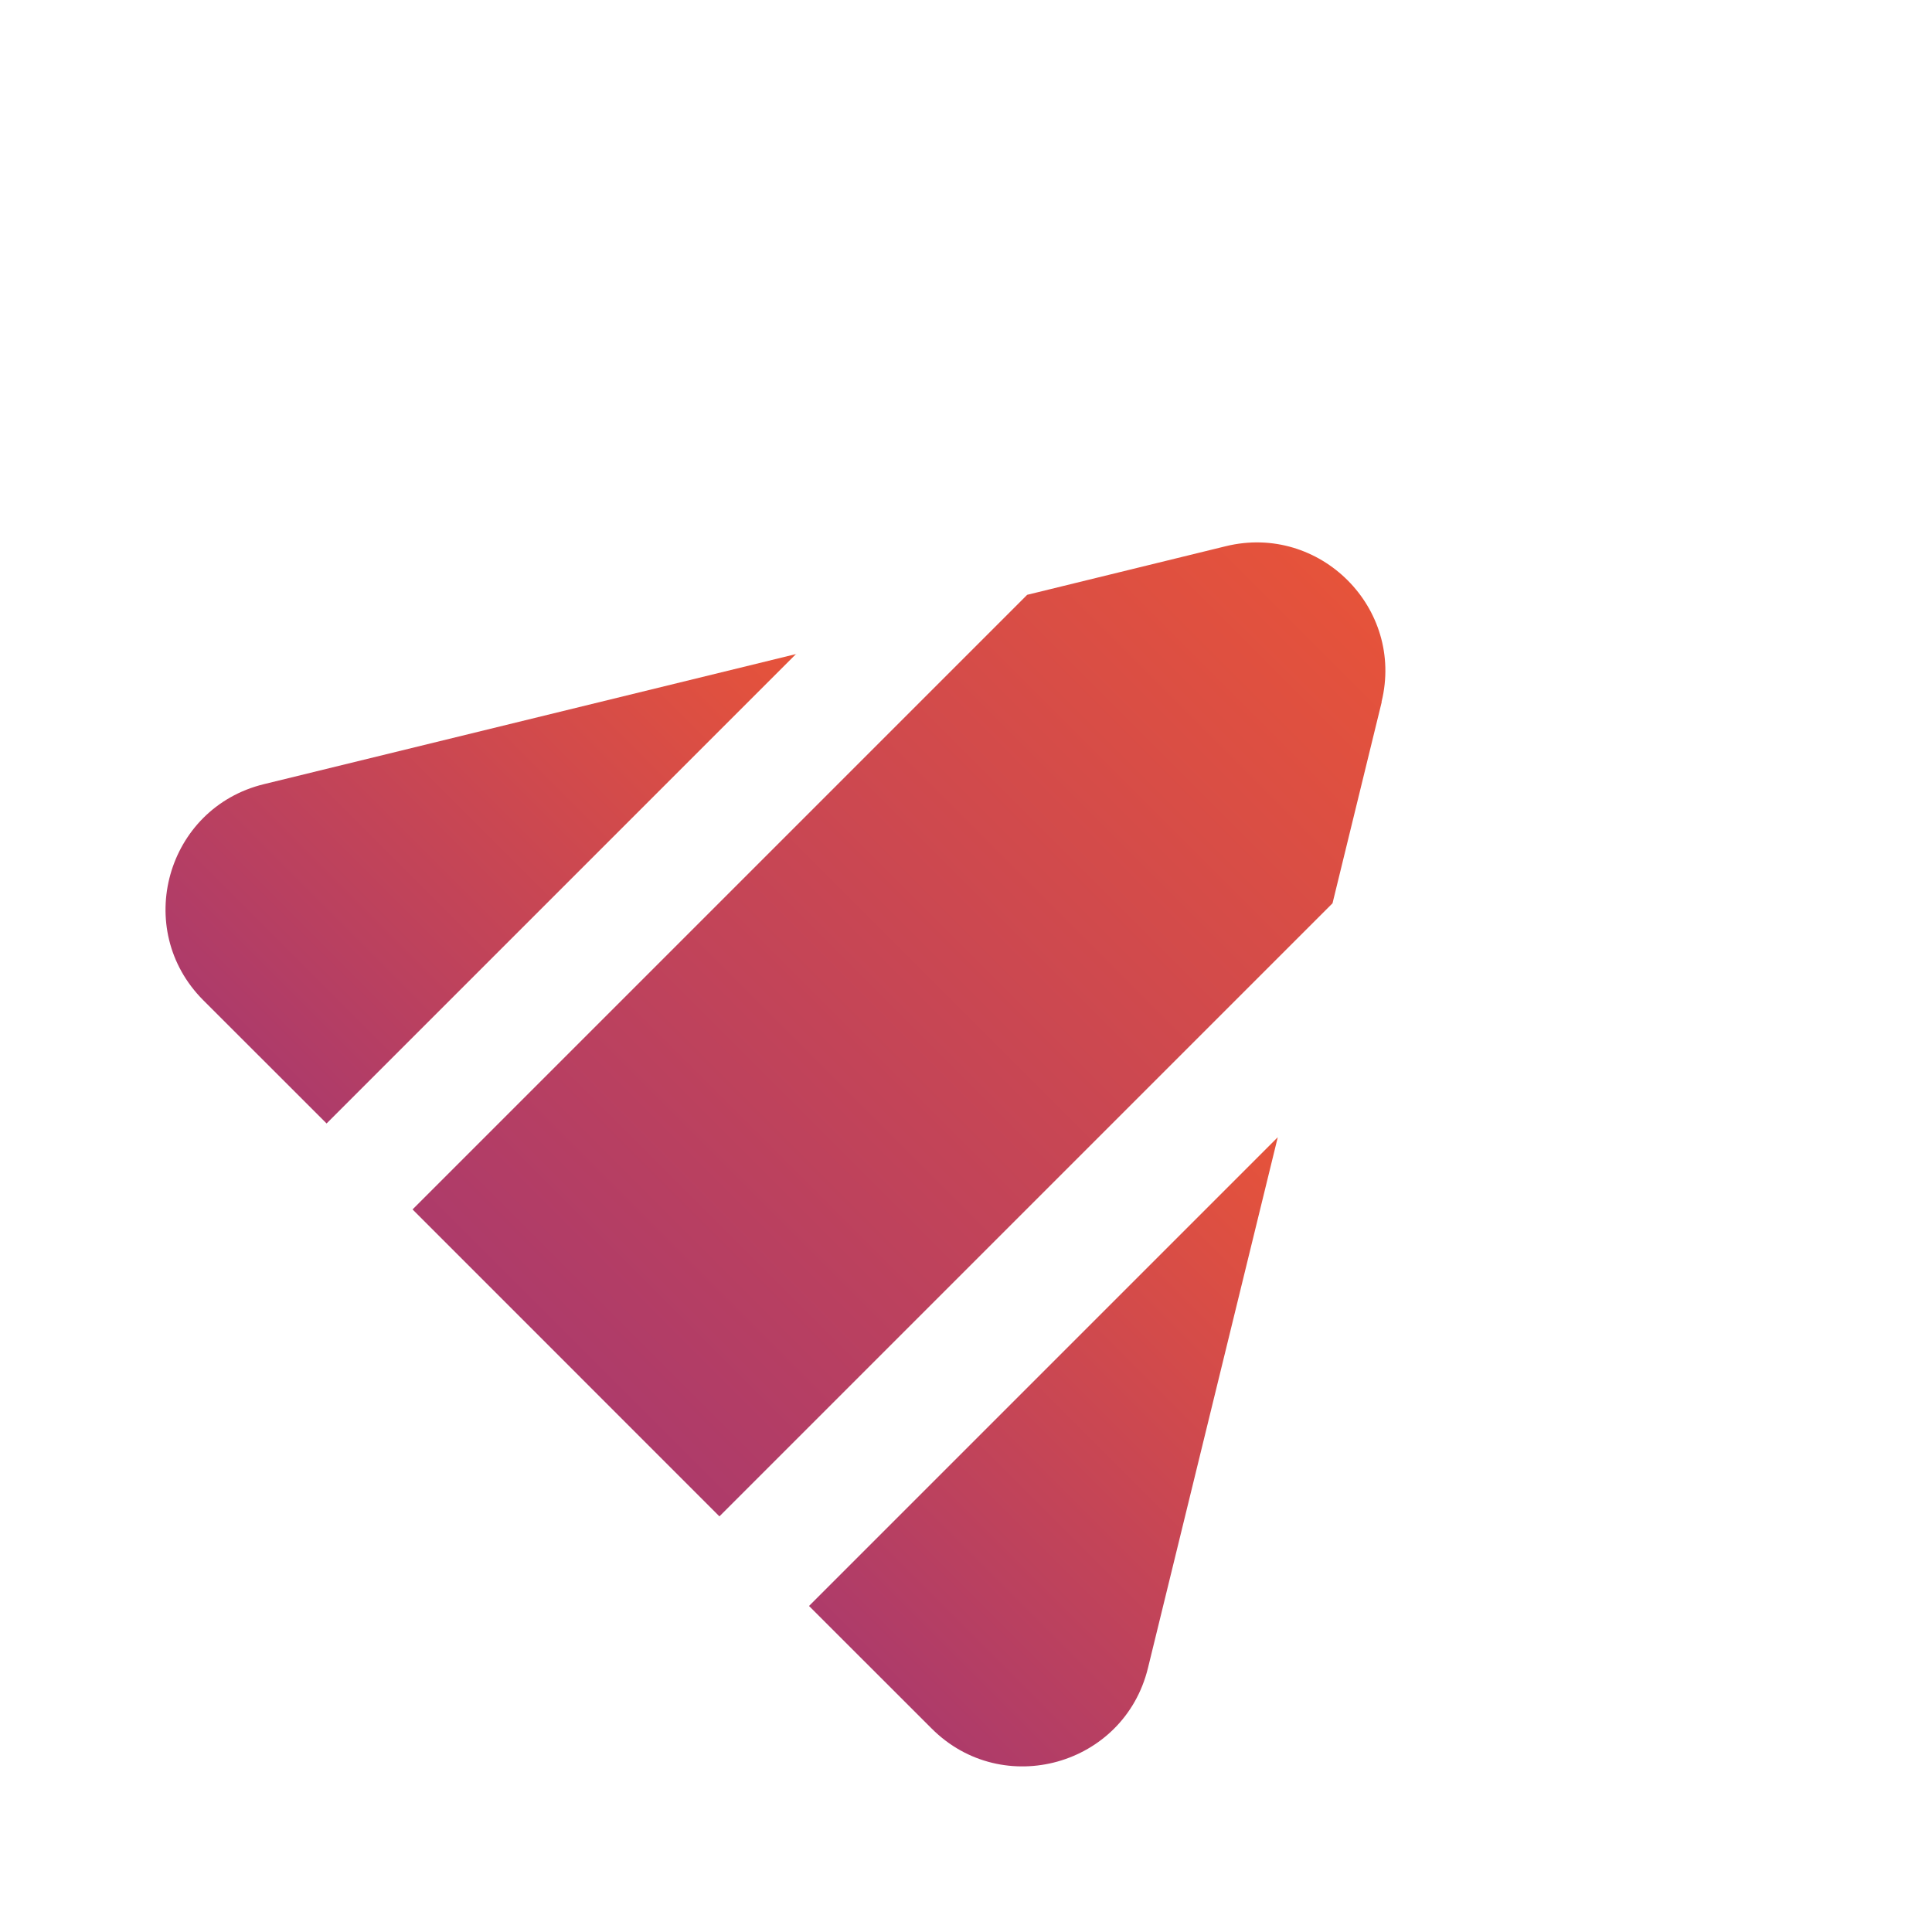
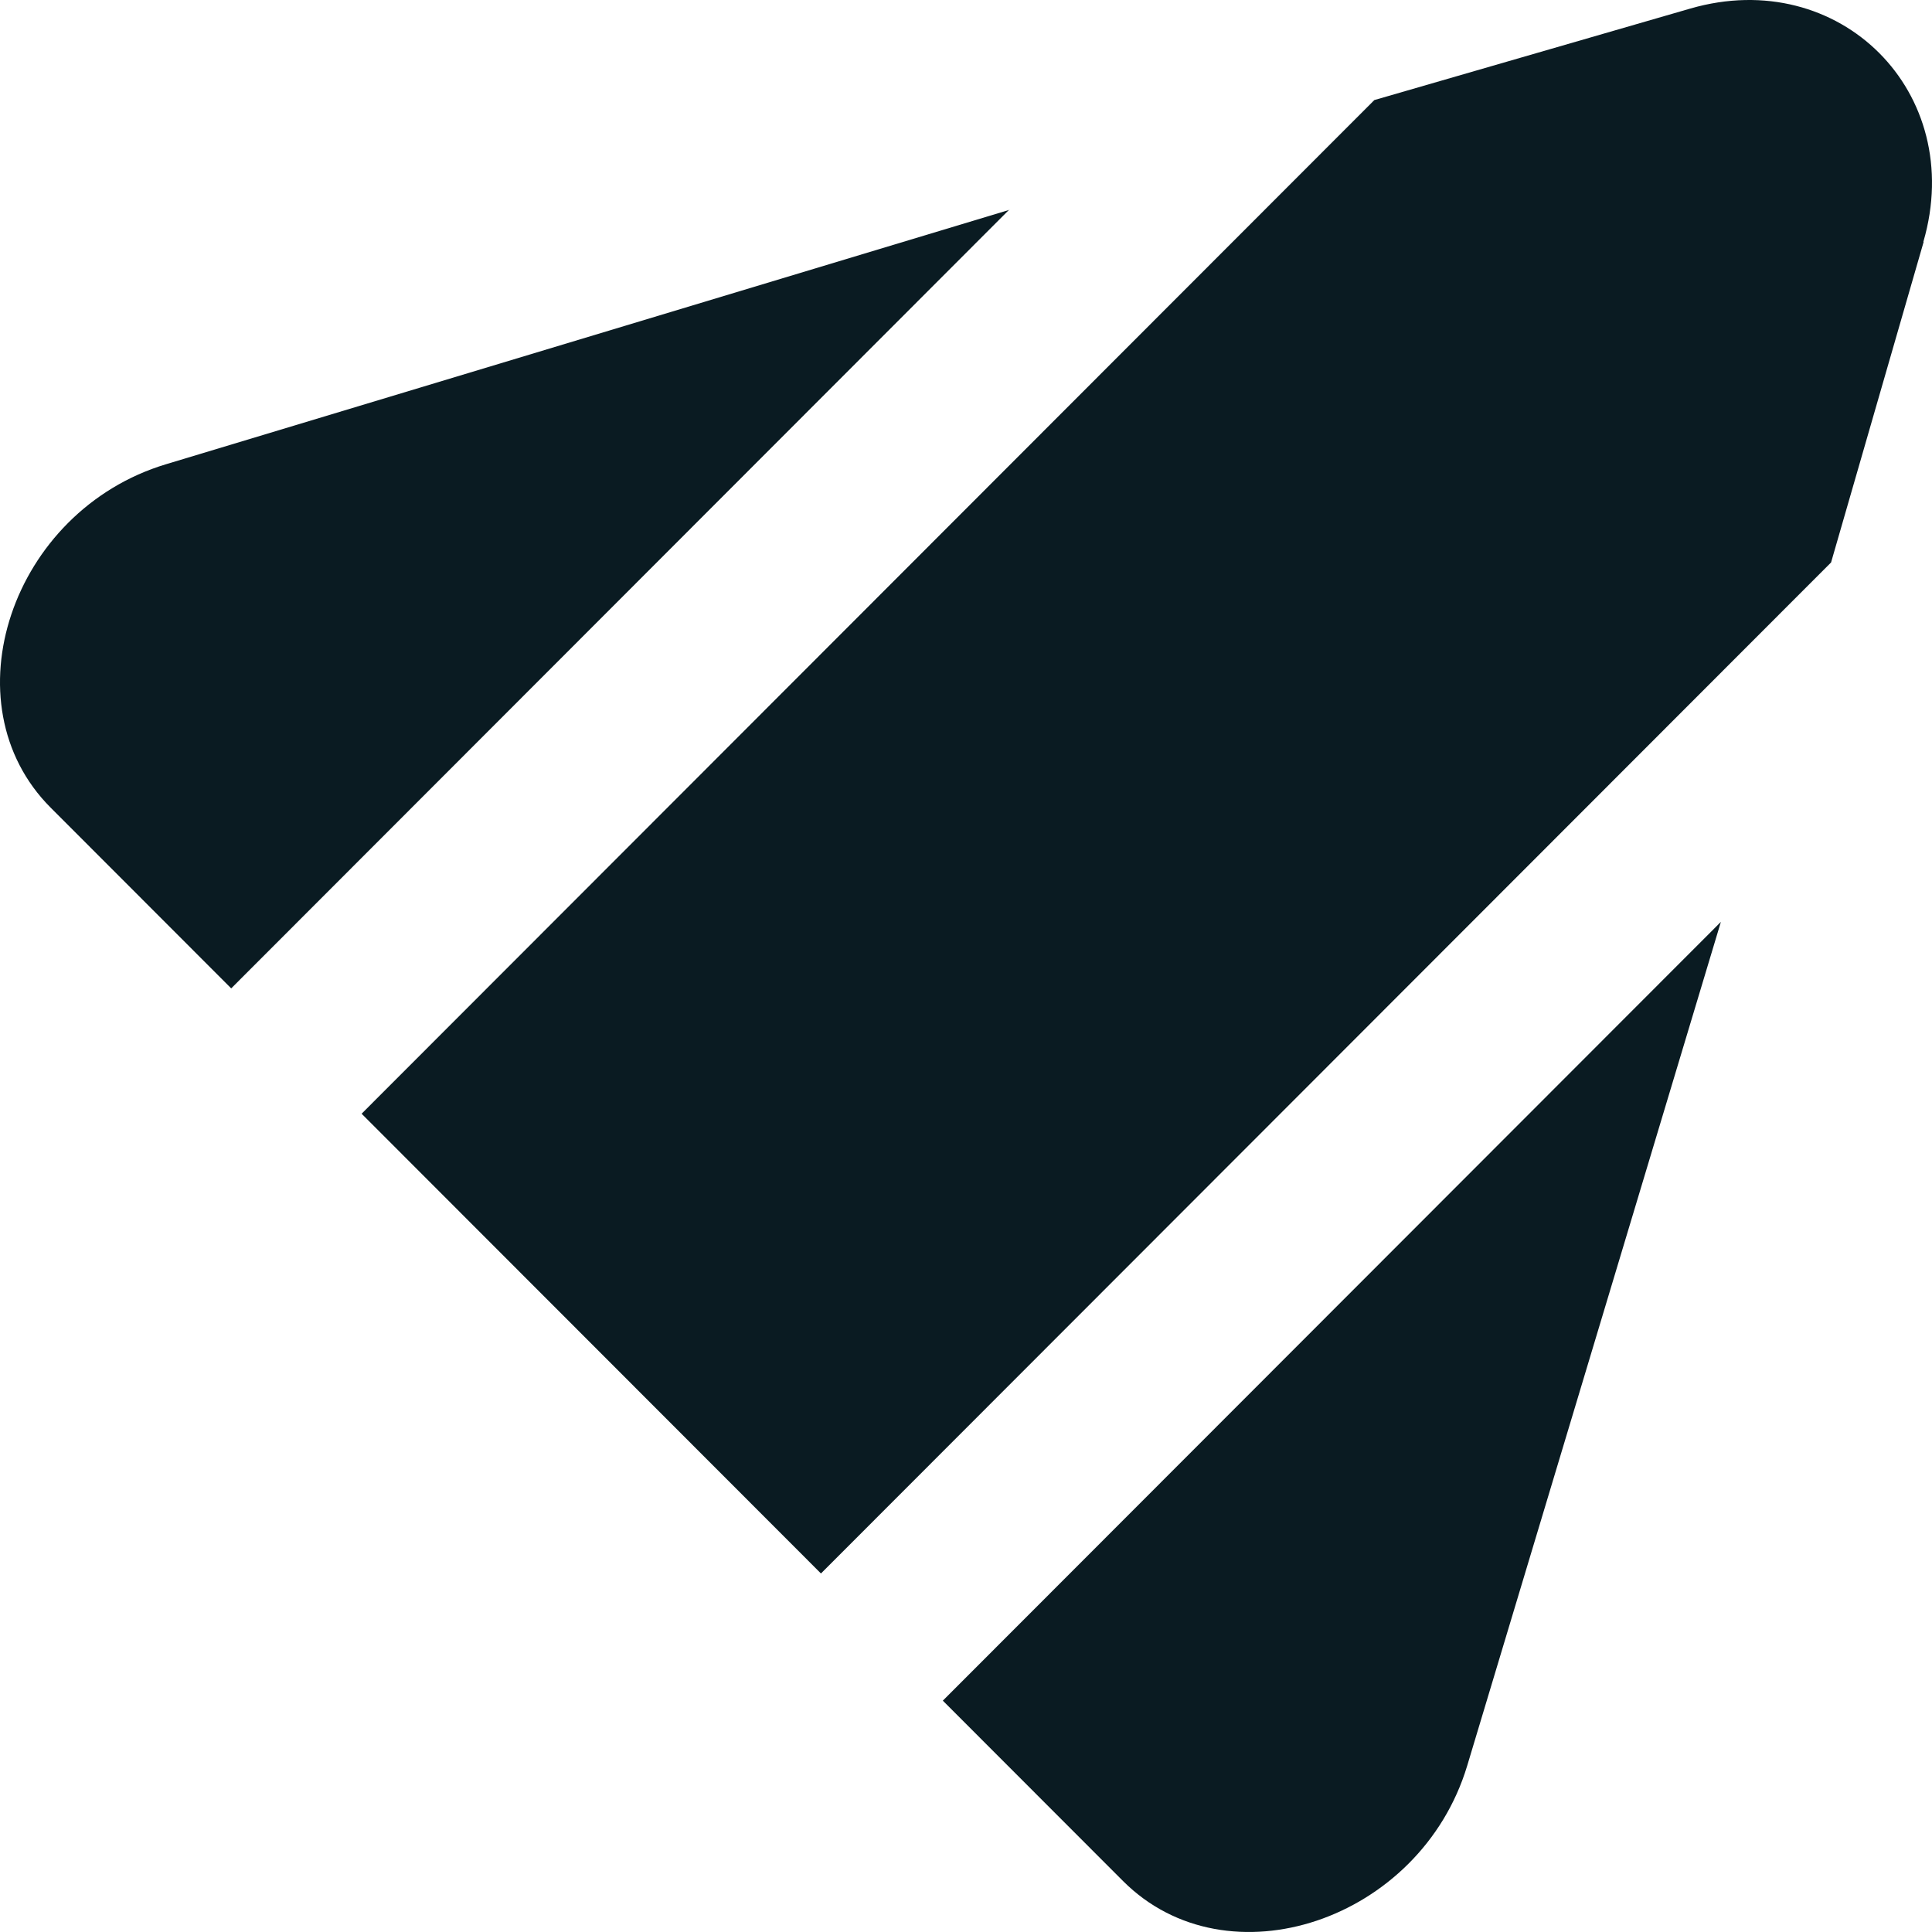
- <svg xmlns="http://www.w3.org/2000/svg" width="24" height="24" viewBox="0 0 24 24" fill="none">
-   <path d="M9.891 8.122L4.057 13.956L2.526 12.426C1.644 11.544 2.065 10.037 3.279 9.741L9.893 8.124L9.891 8.122Z" fill="url(#paint0_linear_godam)" />
-   <path d="M17.164 8.721L16.553 11.221L8.937 18.837L5.125 15.024L12.76 7.389L15.228 6.785C16.395 6.5 17.449 7.554 17.162 8.719L17.164 8.721Z" fill="url(#paint1_linear_godam)" />
-   <path d="M15.873 14.127L14.26 20.722C13.963 21.934 12.456 22.355 11.574 21.473L10.05 19.95L15.873 14.127Z" fill="url(#paint2_linear_godam)" />
-   <defs>
-     <linearGradient id="paint0_linear_godam" x1="2.475" y1="12.877" x2="8.56" y2="6.792" gradientUnits="userSpaceOnUse">
-       <stop stop-color="#AB3A6C" />
-       <stop offset="1" stop-color="#E6533A" />
-     </linearGradient>
-     <linearGradient id="paint1_linear_godam" x1="6.613" y1="17.349" x2="16.747" y2="7.215" gradientUnits="userSpaceOnUse">
-       <stop stop-color="#AB3A6C" />
-       <stop offset="1" stop-color="#E6533A" />
-     </linearGradient>
-     <linearGradient id="paint2_linear_godam" x1="11.128" y1="21.529" x2="17.202" y2="15.455" gradientUnits="userSpaceOnUse">
-       <stop stop-color="#AB3A6C" />
-       <stop offset="1" stop-color="#E6533A" />
-     </linearGradient>
-   </defs>
+ <svg xmlns="http://www.w3.org/2000/svg" viewBox="0 0 128 128" fill="none">
+   <path d="M66.867 13.887L15.318 65.483L3.36 53.513C-3.53 46.617 0.747 33.842 10.999 30.757L66.881 13.901L66.867 13.887Z" fill="#0A1B22" />
+   <path d="M127.444 16.033L121.313 37.264L54.391 104.247L23.958 73.787L91.053 6.63L111.991 0.566C121.89 -2.295 130.303 6.125 127.429 16.018L127.444 16.033Z" fill="#0A1B22" />
+   <path d="M114.013 61.077L97.205 116.986C94.107 127.257 81.315 131.54 74.404 124.623L62.465 112.673L114.013 61.077Z" fill="#0A1B22" />
</svg>
